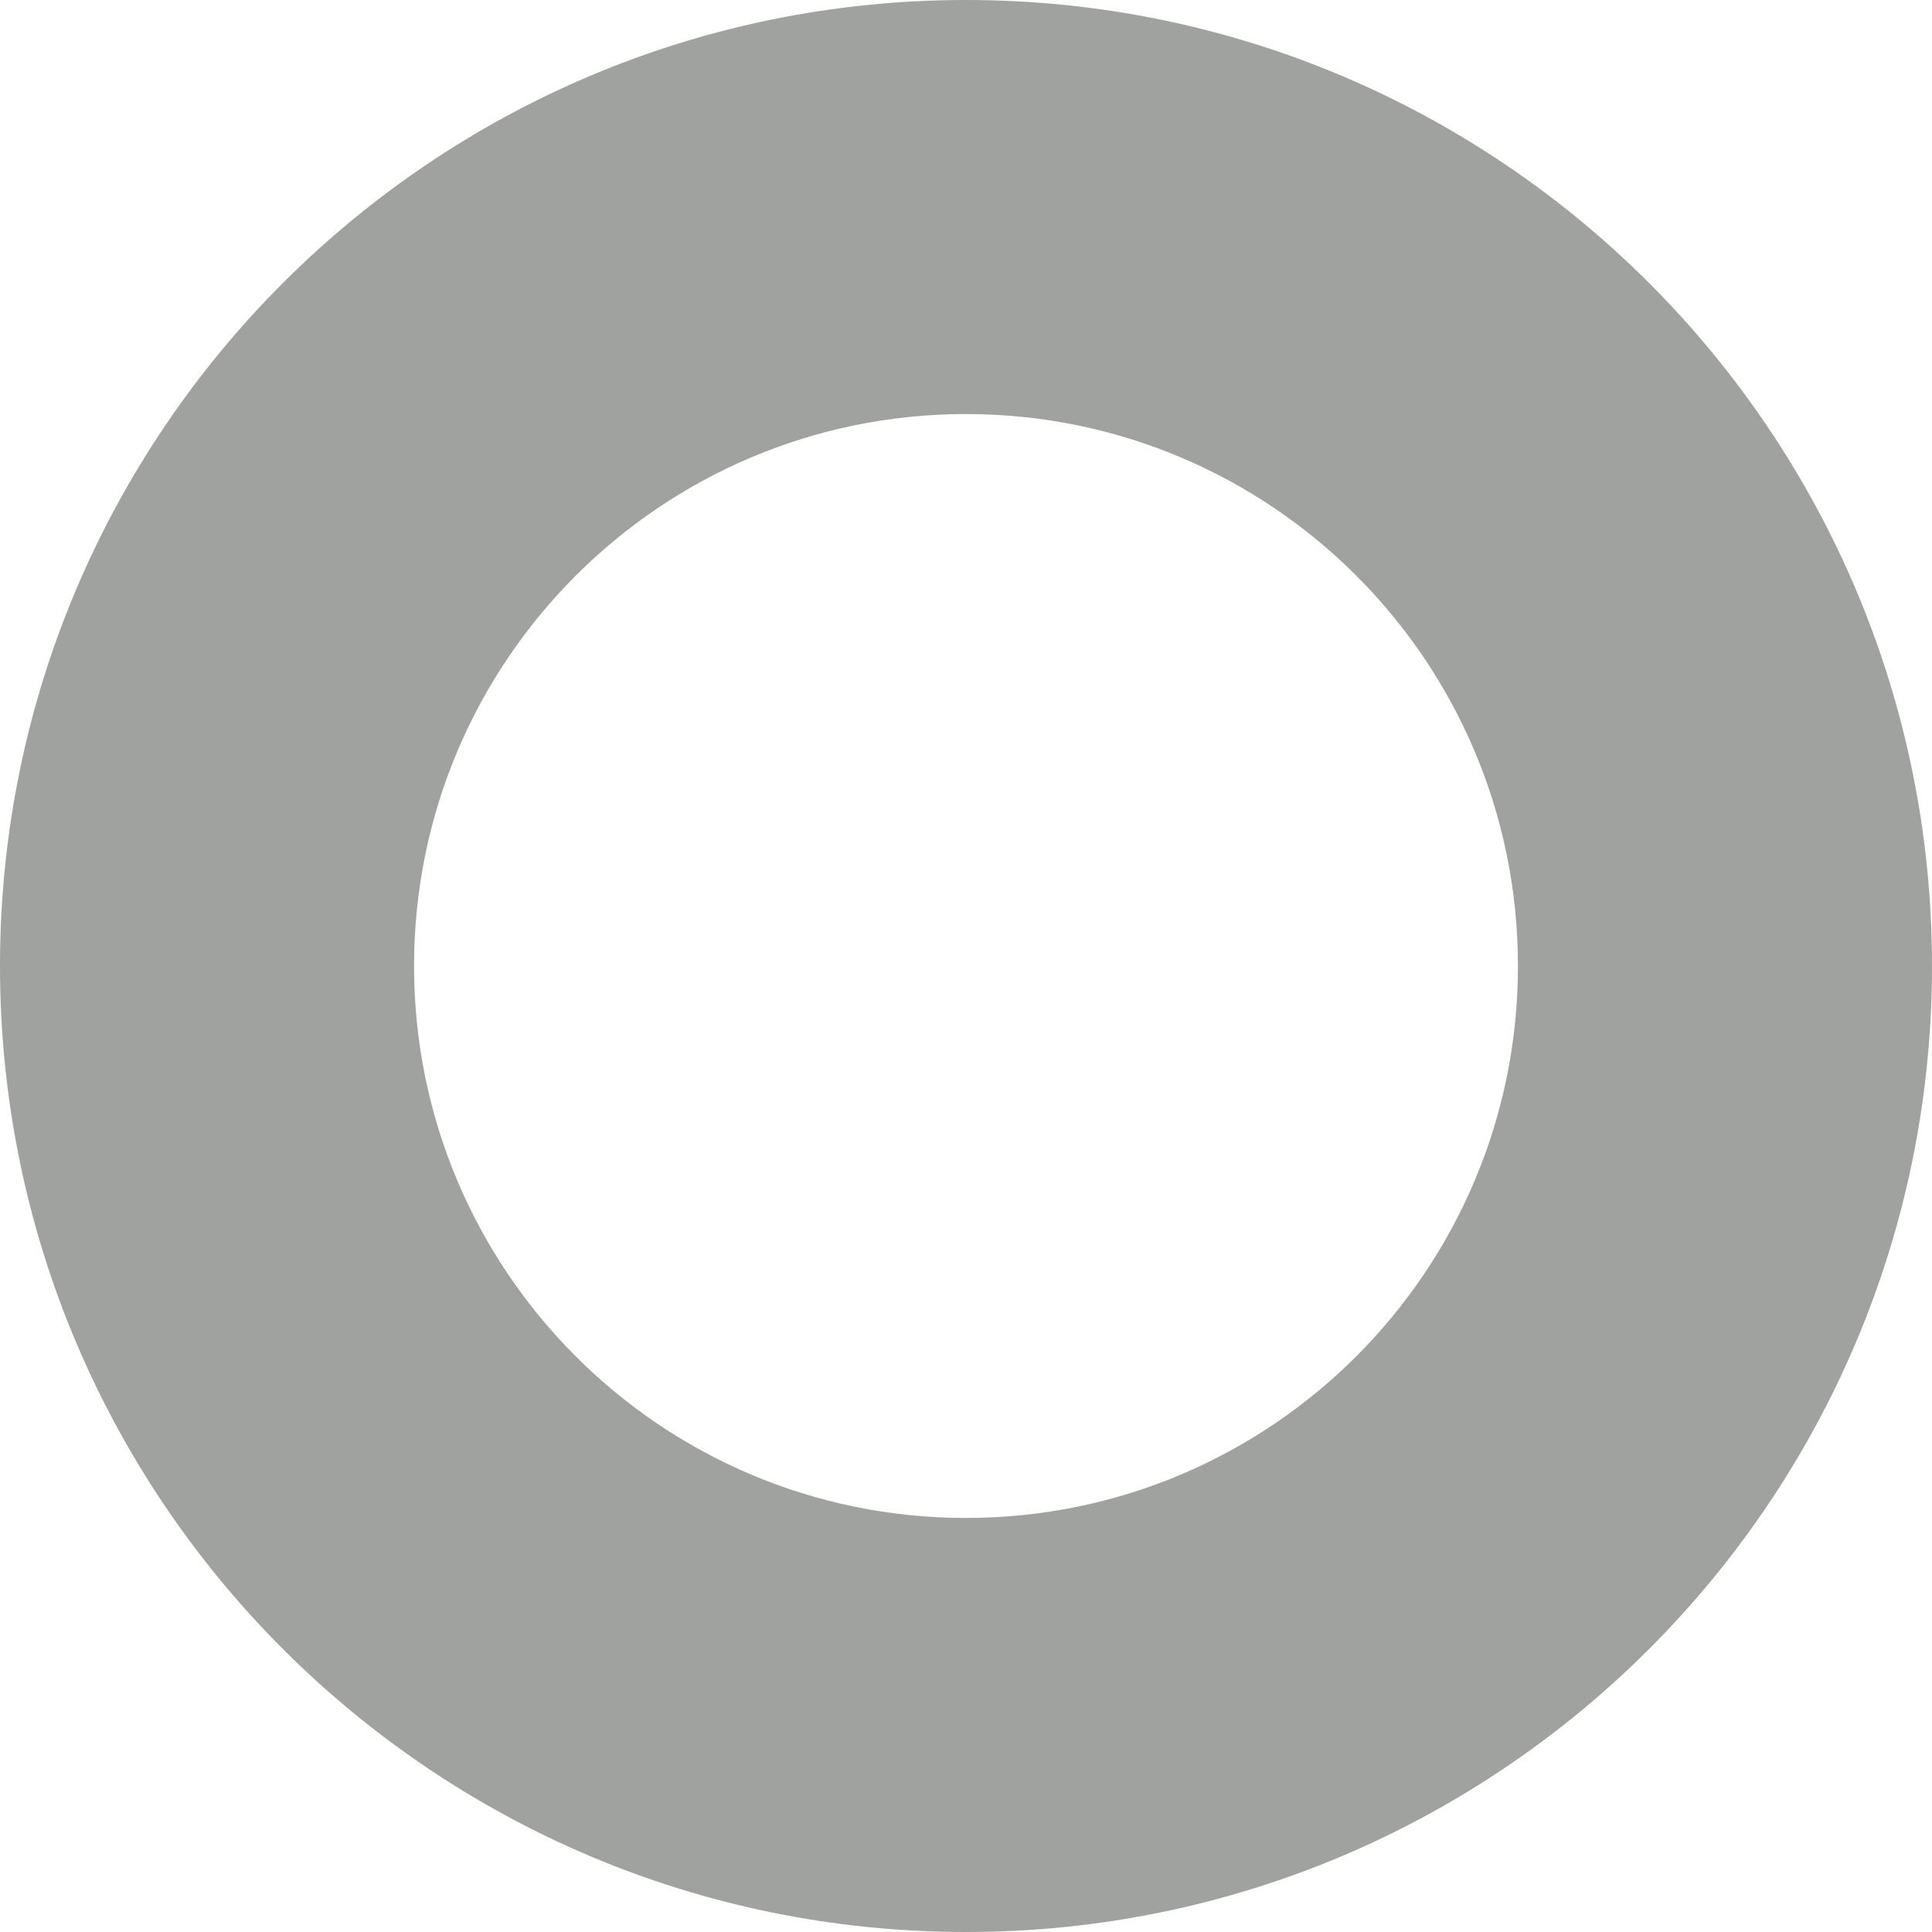
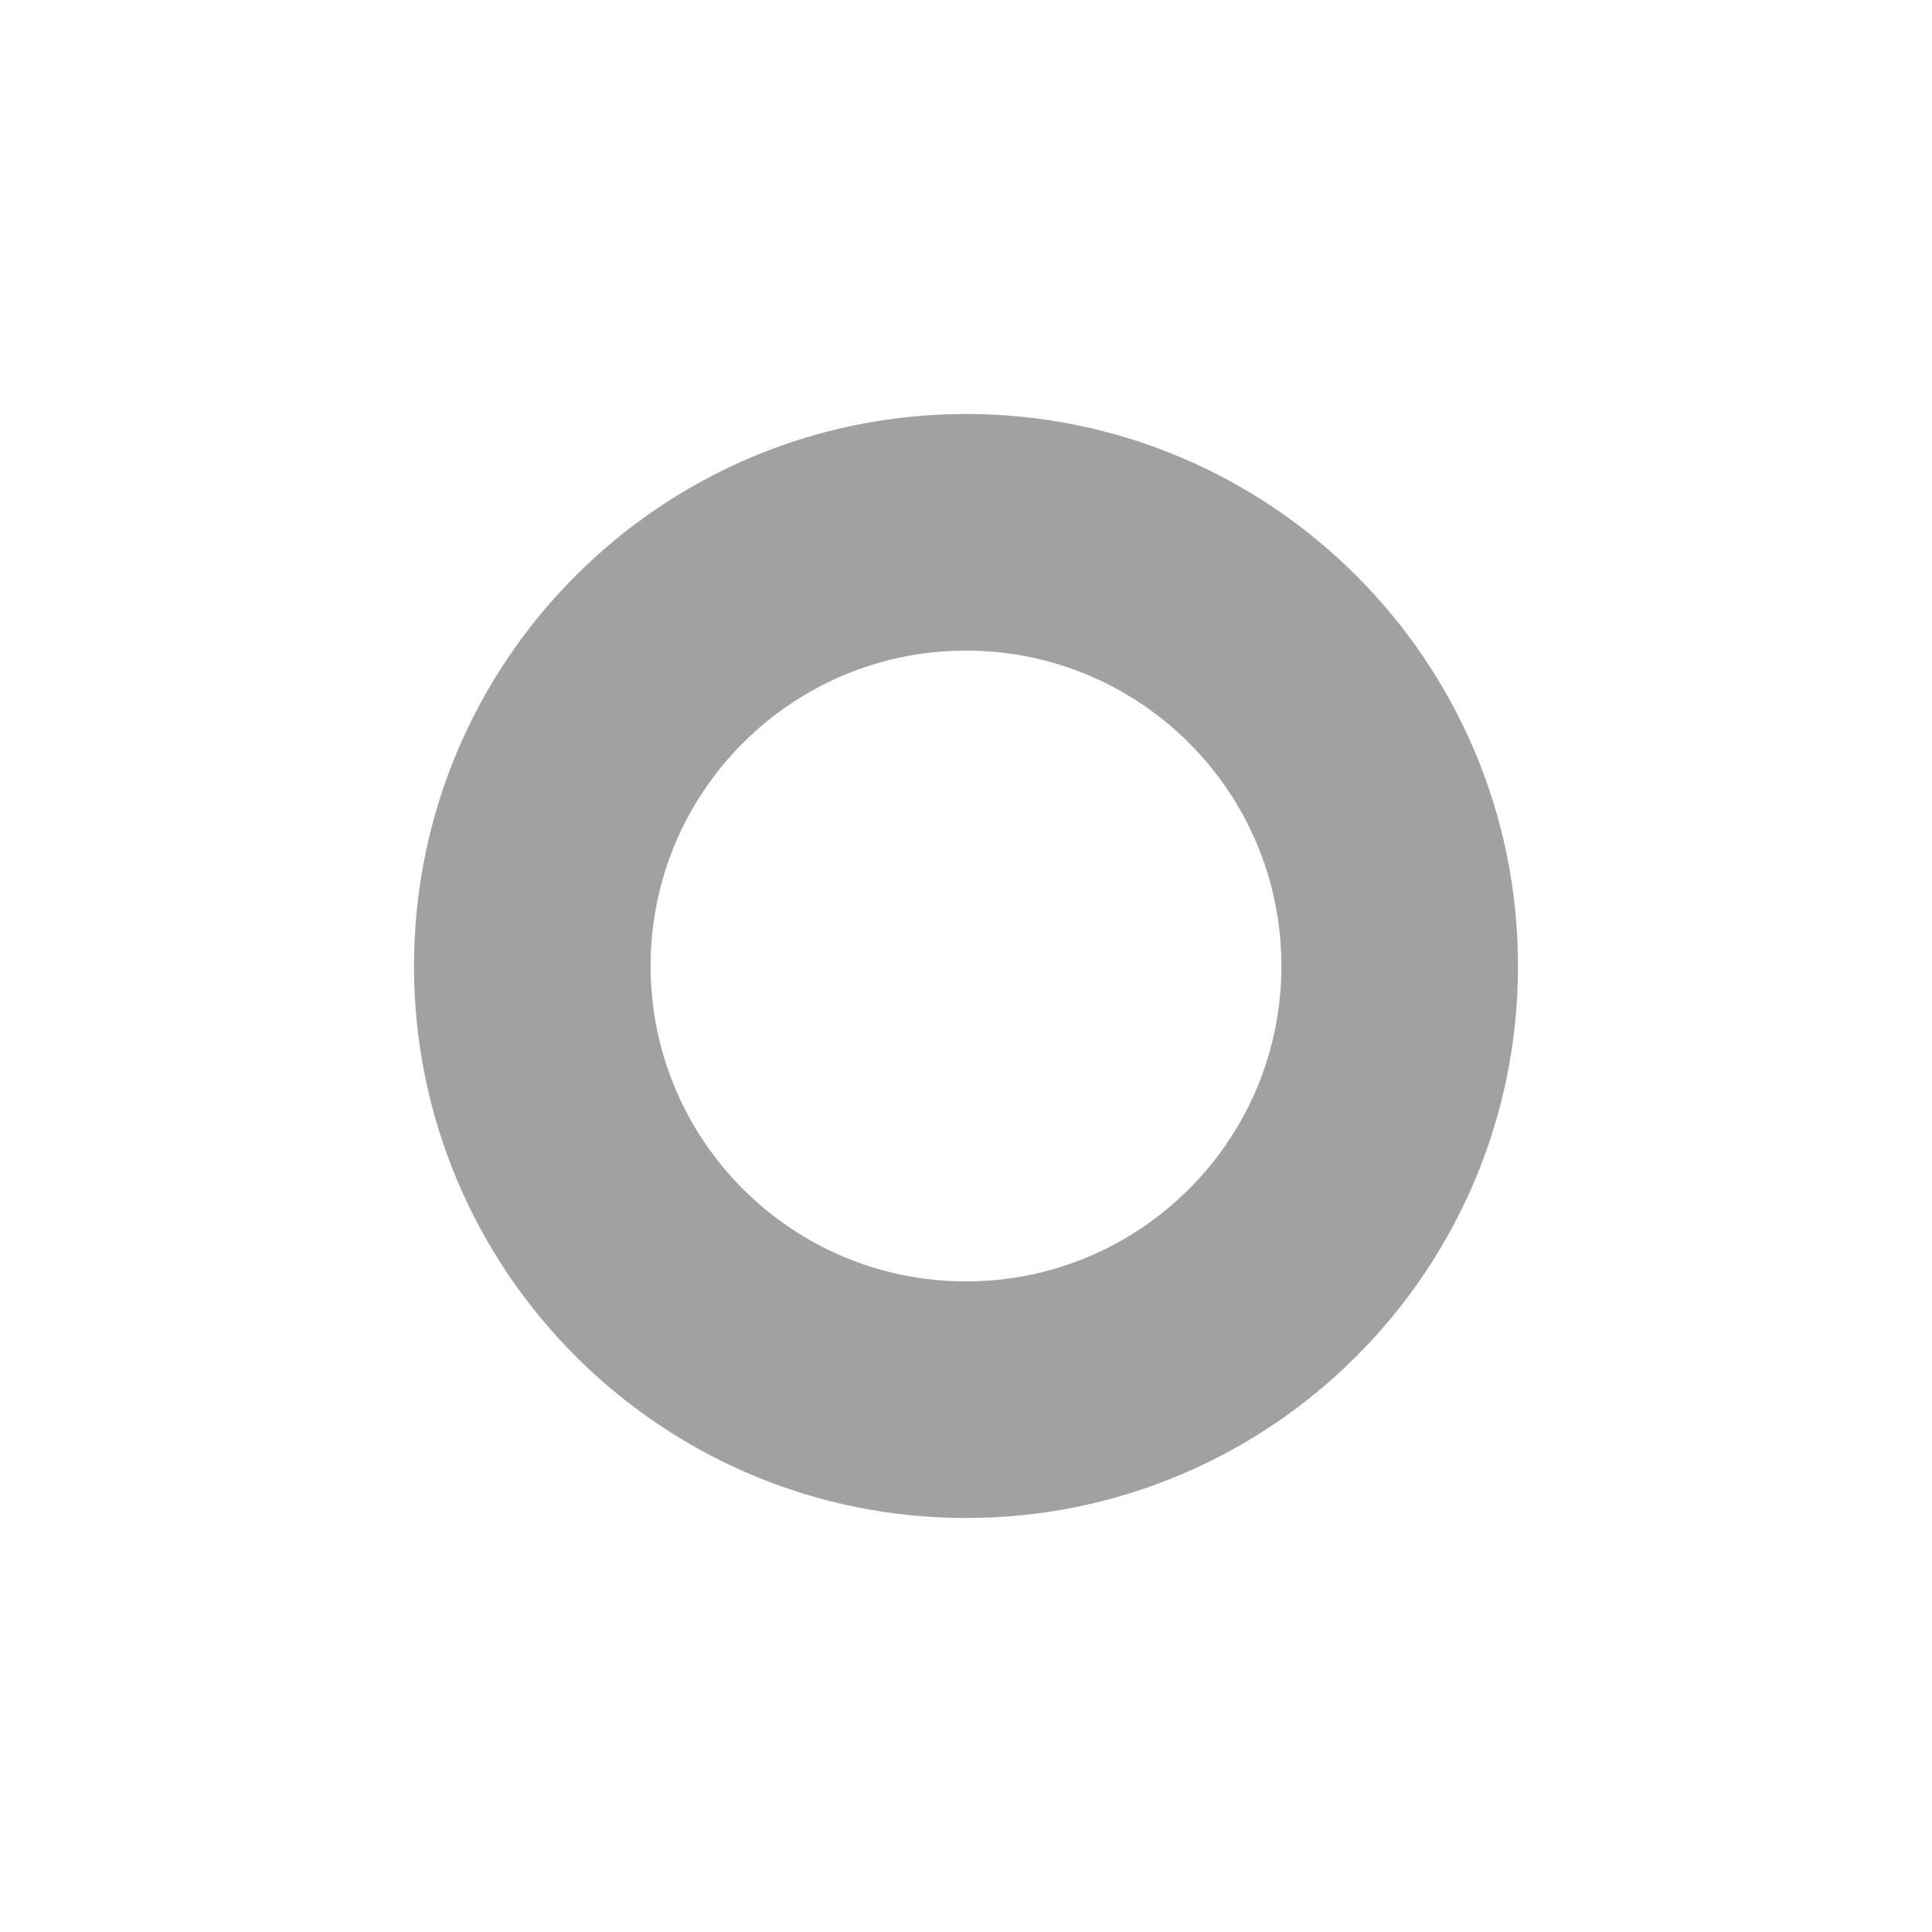
- <svg xmlns="http://www.w3.org/2000/svg" width="16" height="16" viewBox="0 0 16 16" fill="none">
-   <path fill-rule="evenodd" clip-rule="evenodd" d="M16 8C16 12.418 12.418 16 8 16C3.582 16 0 12.418 0 8C0 3.582 3.582 0 8 0C12.418 0 16 3.582 16 8ZM12.571 8C12.571 10.525 10.525 12.571 8 12.571C5.475 12.571 3.429 10.525 3.429 8C3.429 5.475 5.475 3.429 8 3.429C10.525 3.429 12.571 5.475 12.571 8Z" fill="#A0A29F" />
+ <svg xmlns="http://www.w3.org/2000/svg" width="28" height="28" viewBox="0 0 28 28" fill="none">
+   <path fill-rule="evenodd" clip-rule="evenodd" d="M22 14C22 18.418 18.418 22 14 22C9.582 22 6 18.418 6 14C6 9.582 9.582 6 14 6C18.418 6 22 9.582 22 14ZM18.571 14C18.571 16.525 16.525 18.571 14 18.571C11.475 18.571 9.429 16.525 9.429 14C9.429 11.475 11.475 9.429 14 9.429C16.525 9.429 18.571 11.475 18.571 14Z" fill="#A0A29F" />
</svg>
